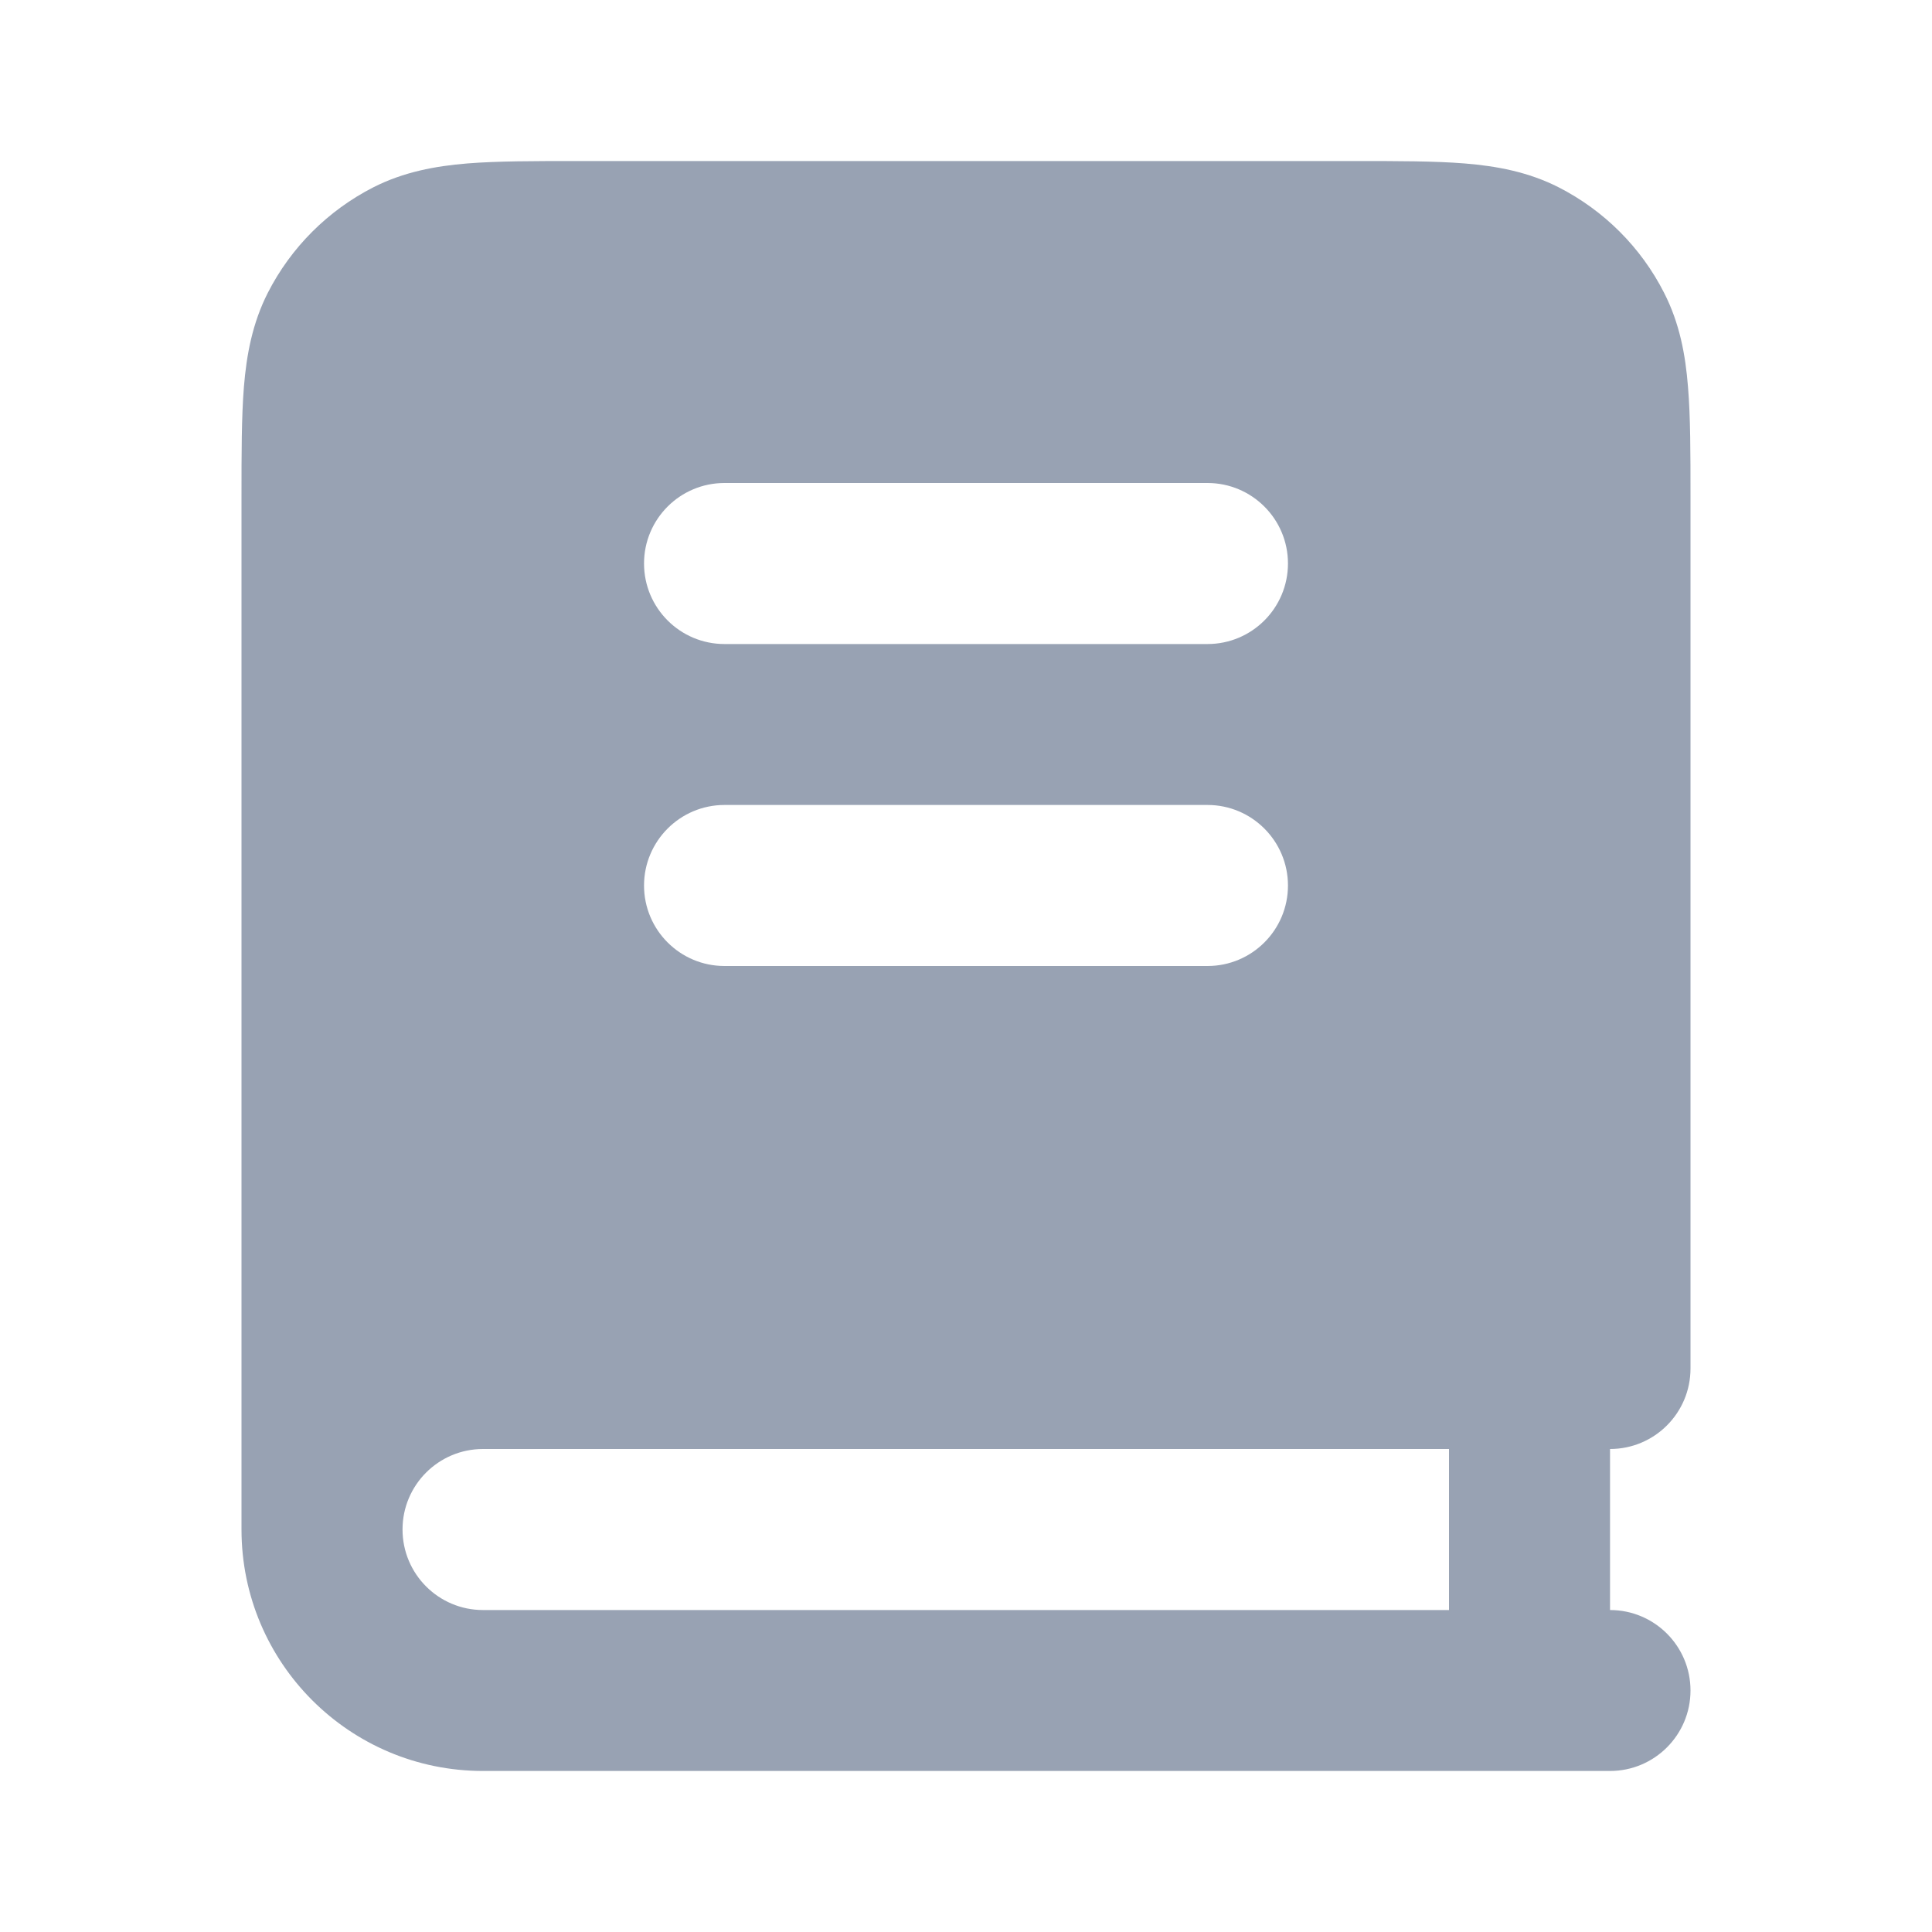
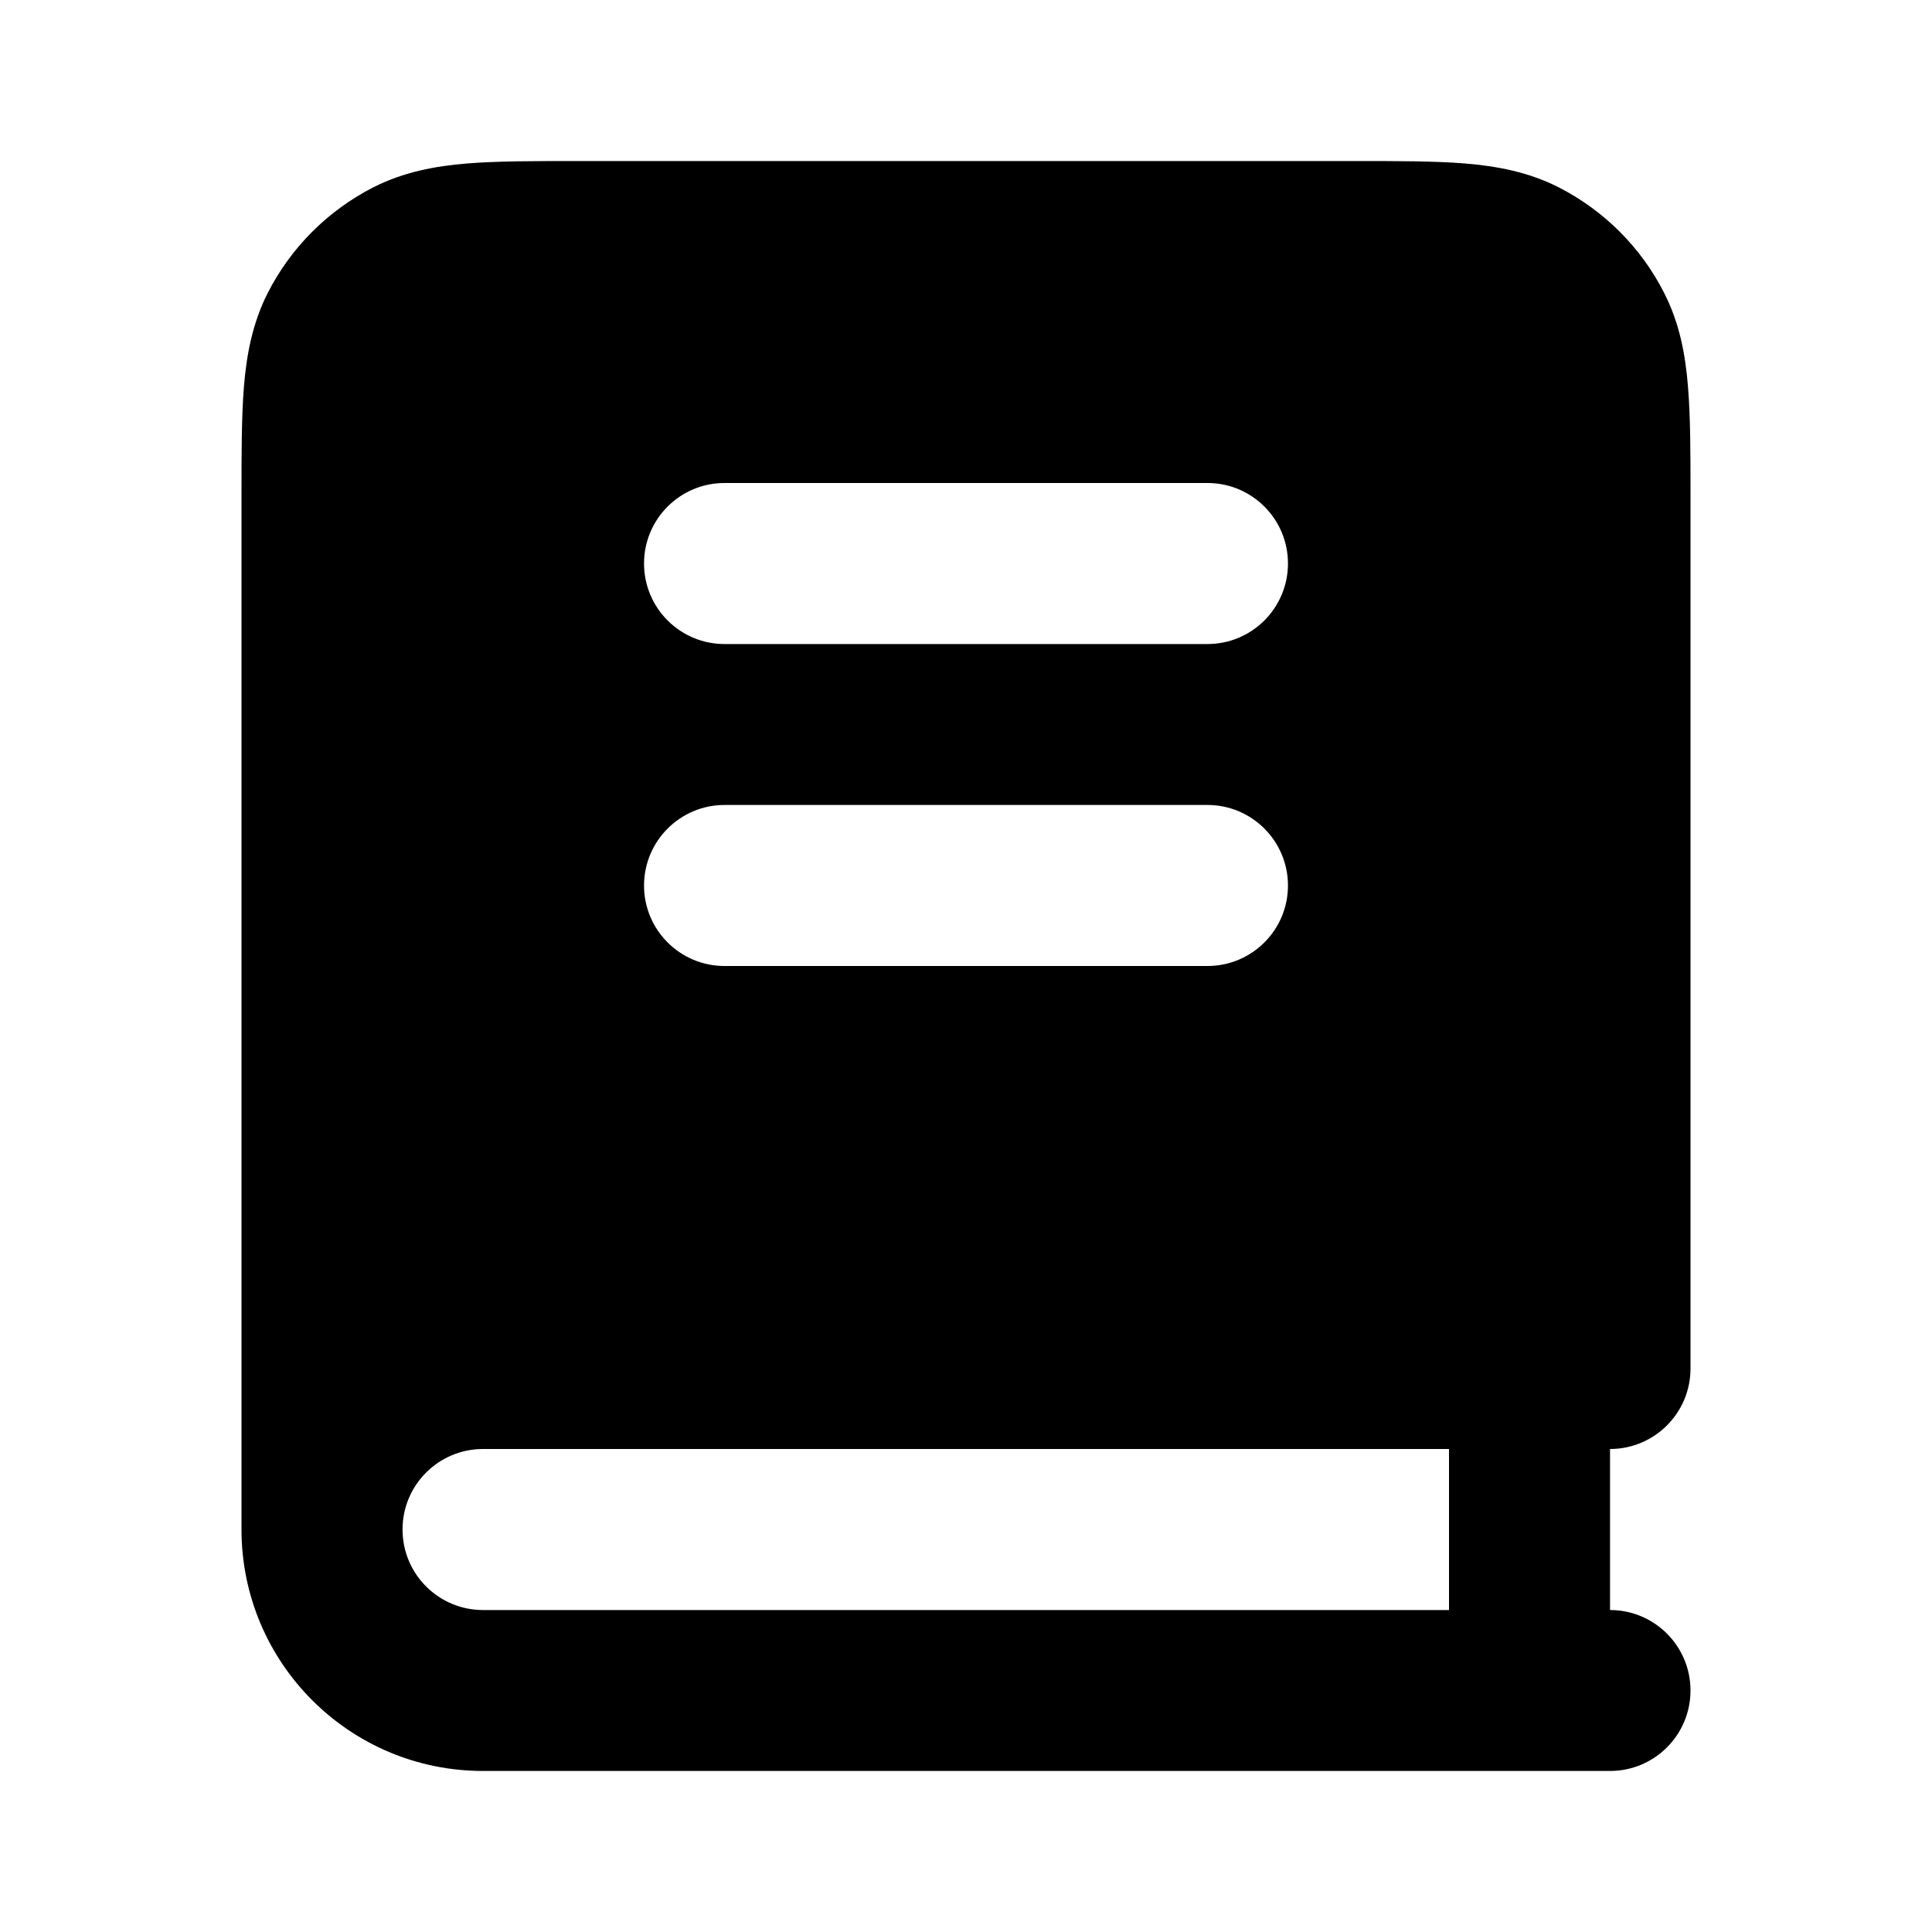
<svg xmlns="http://www.w3.org/2000/svg" width="20" height="20" viewBox="0 0 20 20" fill="none">
-   <path fill-rule="evenodd" clip-rule="evenodd" d="M14.032 1.667H5.968C5.529 1.667 5.15 1.667 4.837 1.692C4.508 1.719 4.18 1.779 3.865 1.939C3.395 2.179 3.012 2.561 2.772 3.032C2.612 3.347 2.552 3.675 2.525 4.004C2.5 4.316 2.5 4.695 2.5 5.135V15.833C2.5 17.214 3.619 18.333 5 18.333H16.667C17.127 18.333 17.5 17.96 17.5 17.5C17.5 17.04 17.127 16.667 16.667 16.667V15C17.127 15 17.5 14.627 17.5 14.167V5.135C17.5 4.695 17.5 4.316 17.474 4.004C17.448 3.675 17.388 3.347 17.227 3.032C16.988 2.561 16.605 2.179 16.135 1.939C15.82 1.779 15.492 1.719 15.162 1.692C14.85 1.667 14.471 1.667 14.032 1.667ZM5 16.667C4.54 16.667 4.167 16.294 4.167 15.833C4.167 15.373 4.54 15 5 15H15V16.667H5ZM7.5 5C7.04 5 6.667 5.373 6.667 5.833C6.667 6.294 7.04 6.667 7.5 6.667H12.5C12.96 6.667 13.333 6.294 13.333 5.833C13.333 5.373 12.96 5 12.5 5H7.5ZM7.5 8.333C7.04 8.333 6.667 8.707 6.667 9.167C6.667 9.627 7.04 10 7.5 10H12.5C12.96 10 13.333 9.627 13.333 9.167C13.333 8.707 12.96 8.333 12.5 8.333H7.5Z" fill="#98A2B3" />
+   <path fill-rule="evenodd" clip-rule="evenodd" d="M14.032 1.667H5.968C5.529 1.667 5.15 1.667 4.837 1.692C4.508 1.719 4.18 1.779 3.865 1.939C3.395 2.179 3.012 2.561 2.772 3.032C2.612 3.347 2.552 3.675 2.525 4.004C2.5 4.316 2.5 4.695 2.5 5.135V15.833C2.5 17.214 3.619 18.333 5 18.333H16.667C17.127 18.333 17.5 17.96 17.5 17.5C17.5 17.04 17.127 16.667 16.667 16.667V15C17.127 15 17.5 14.627 17.5 14.167V5.135C17.5 4.695 17.5 4.316 17.474 4.004C17.448 3.675 17.388 3.347 17.227 3.032C16.988 2.561 16.605 2.179 16.135 1.939C15.82 1.779 15.492 1.719 15.162 1.692C14.85 1.667 14.471 1.667 14.032 1.667ZM5 16.667C4.54 16.667 4.167 16.294 4.167 15.833C4.167 15.373 4.54 15 5 15H15V16.667H5ZM7.5 5C7.04 5 6.667 5.373 6.667 5.833C6.667 6.294 7.04 6.667 7.5 6.667H12.5C12.96 6.667 13.333 6.294 13.333 5.833C13.333 5.373 12.96 5 12.5 5H7.5ZM7.5 8.333C7.04 8.333 6.667 8.707 6.667 9.167C6.667 9.627 7.04 10 7.5 10H12.5C12.96 10 13.333 9.627 13.333 9.167C13.333 8.707 12.96 8.333 12.5 8.333H7.5Z" fill="currentColor" />
</svg>
